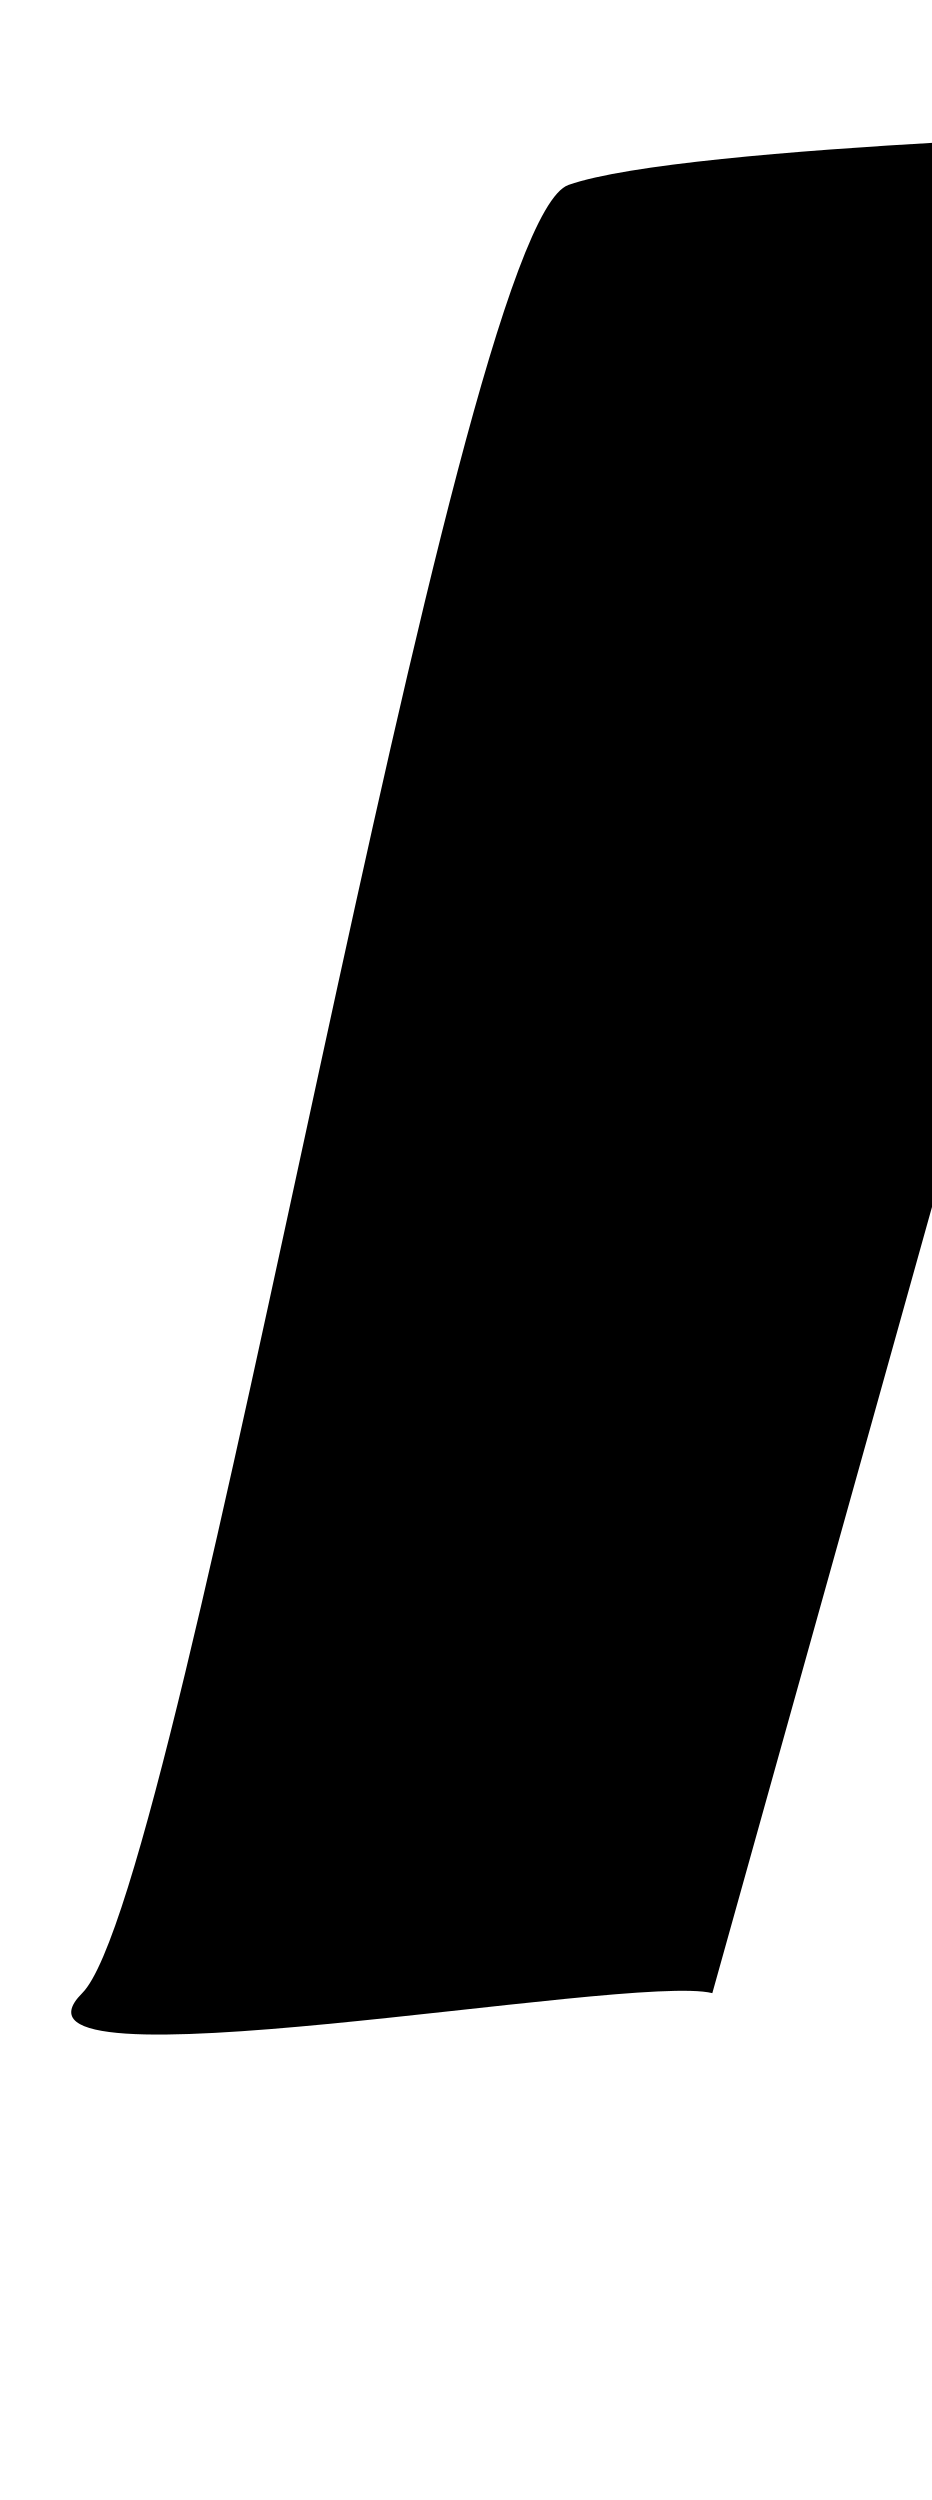
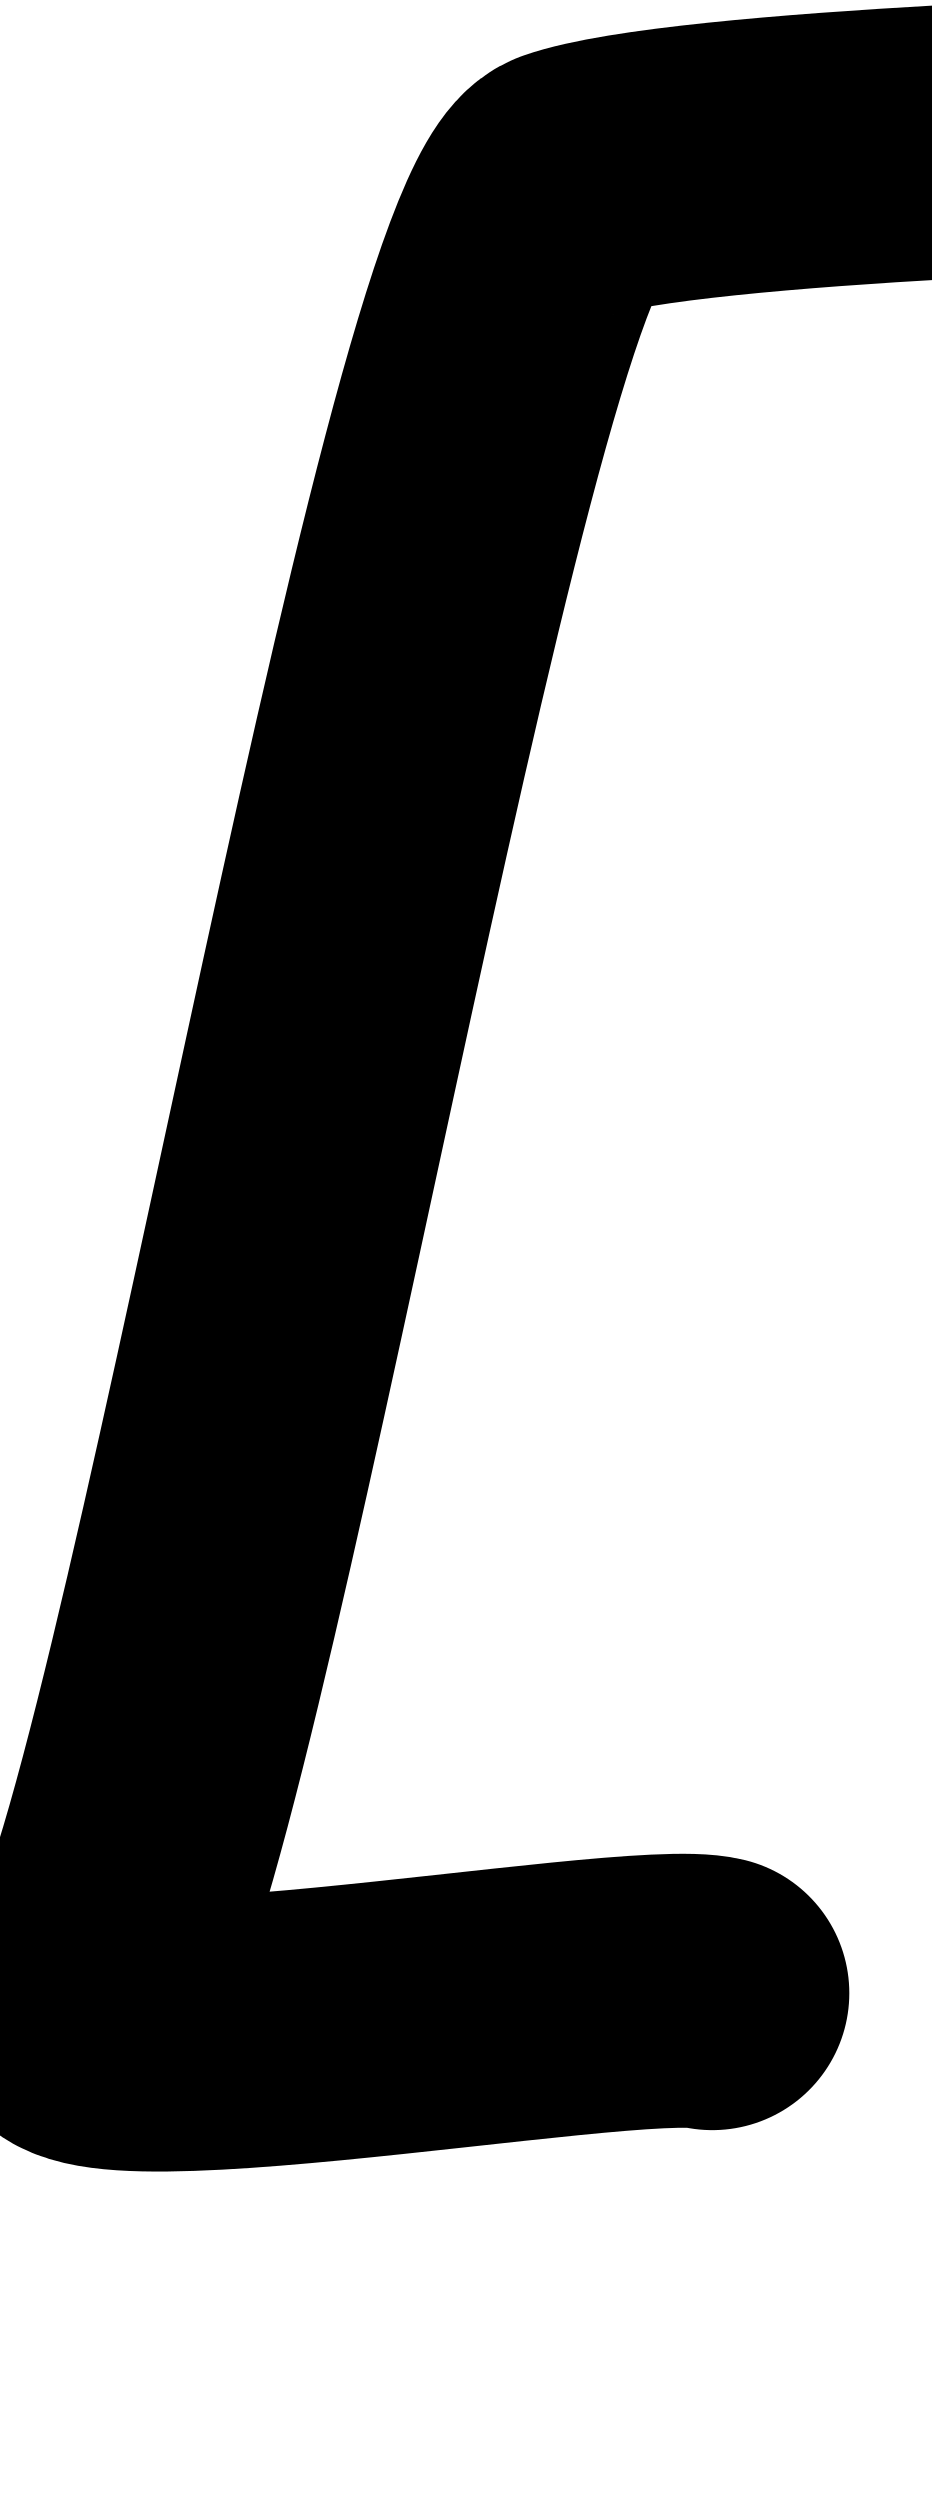
<svg xmlns="http://www.w3.org/2000/svg" version="1.1" id="Layer_1" x="0px" y="0px" viewBox="0 0 13.6 36.5" enable-background="new 0 0 13.6 36.5" xml:space="preserve">
-   <path d="  M18,1.9c0,0-8,0.2-9.7,0.8S2.7,27.6,1.2,29.1s8-0.3,9.2,0" />
+   <path fill="none" stroke="#000000" stroke-width="4" stroke-linecap="round" stroke-linejoin="round" stroke-miterlimit="10" d="  M18,1.9c0,0-8,0.2-9.7,0.8S2.7,27.6,1.2,29.1s8-0.3,9.2,0" />
</svg>
